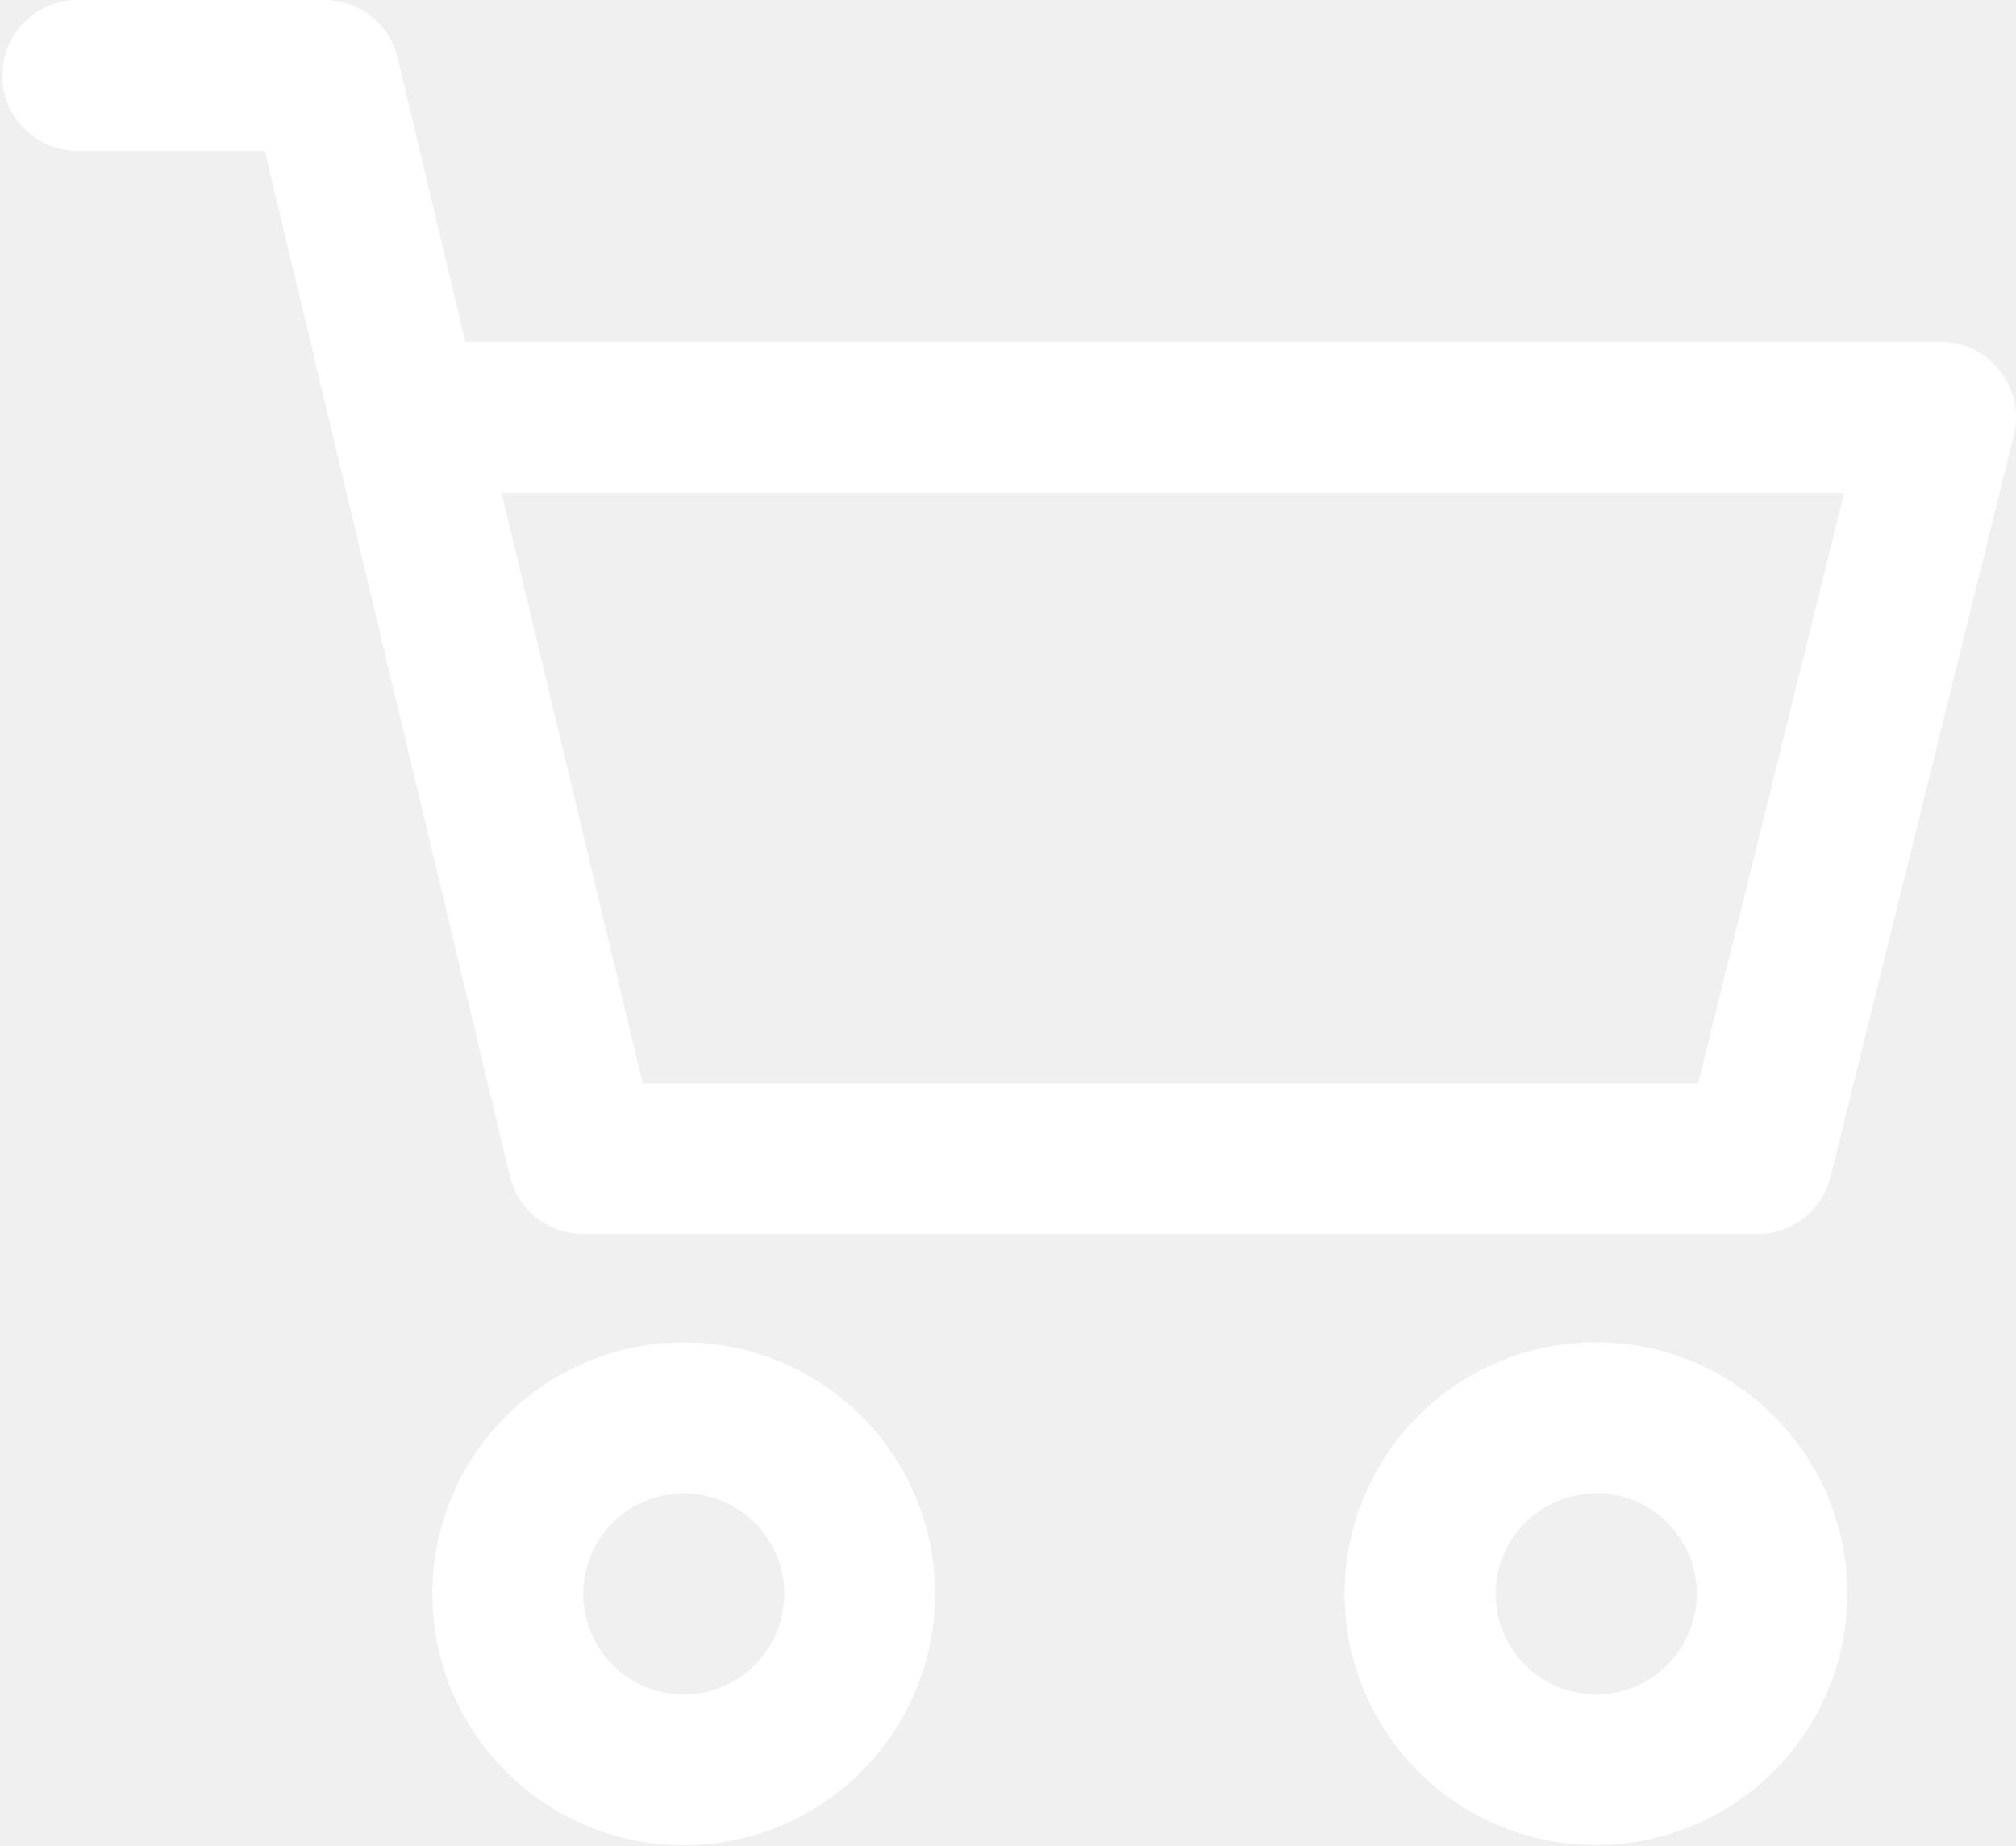
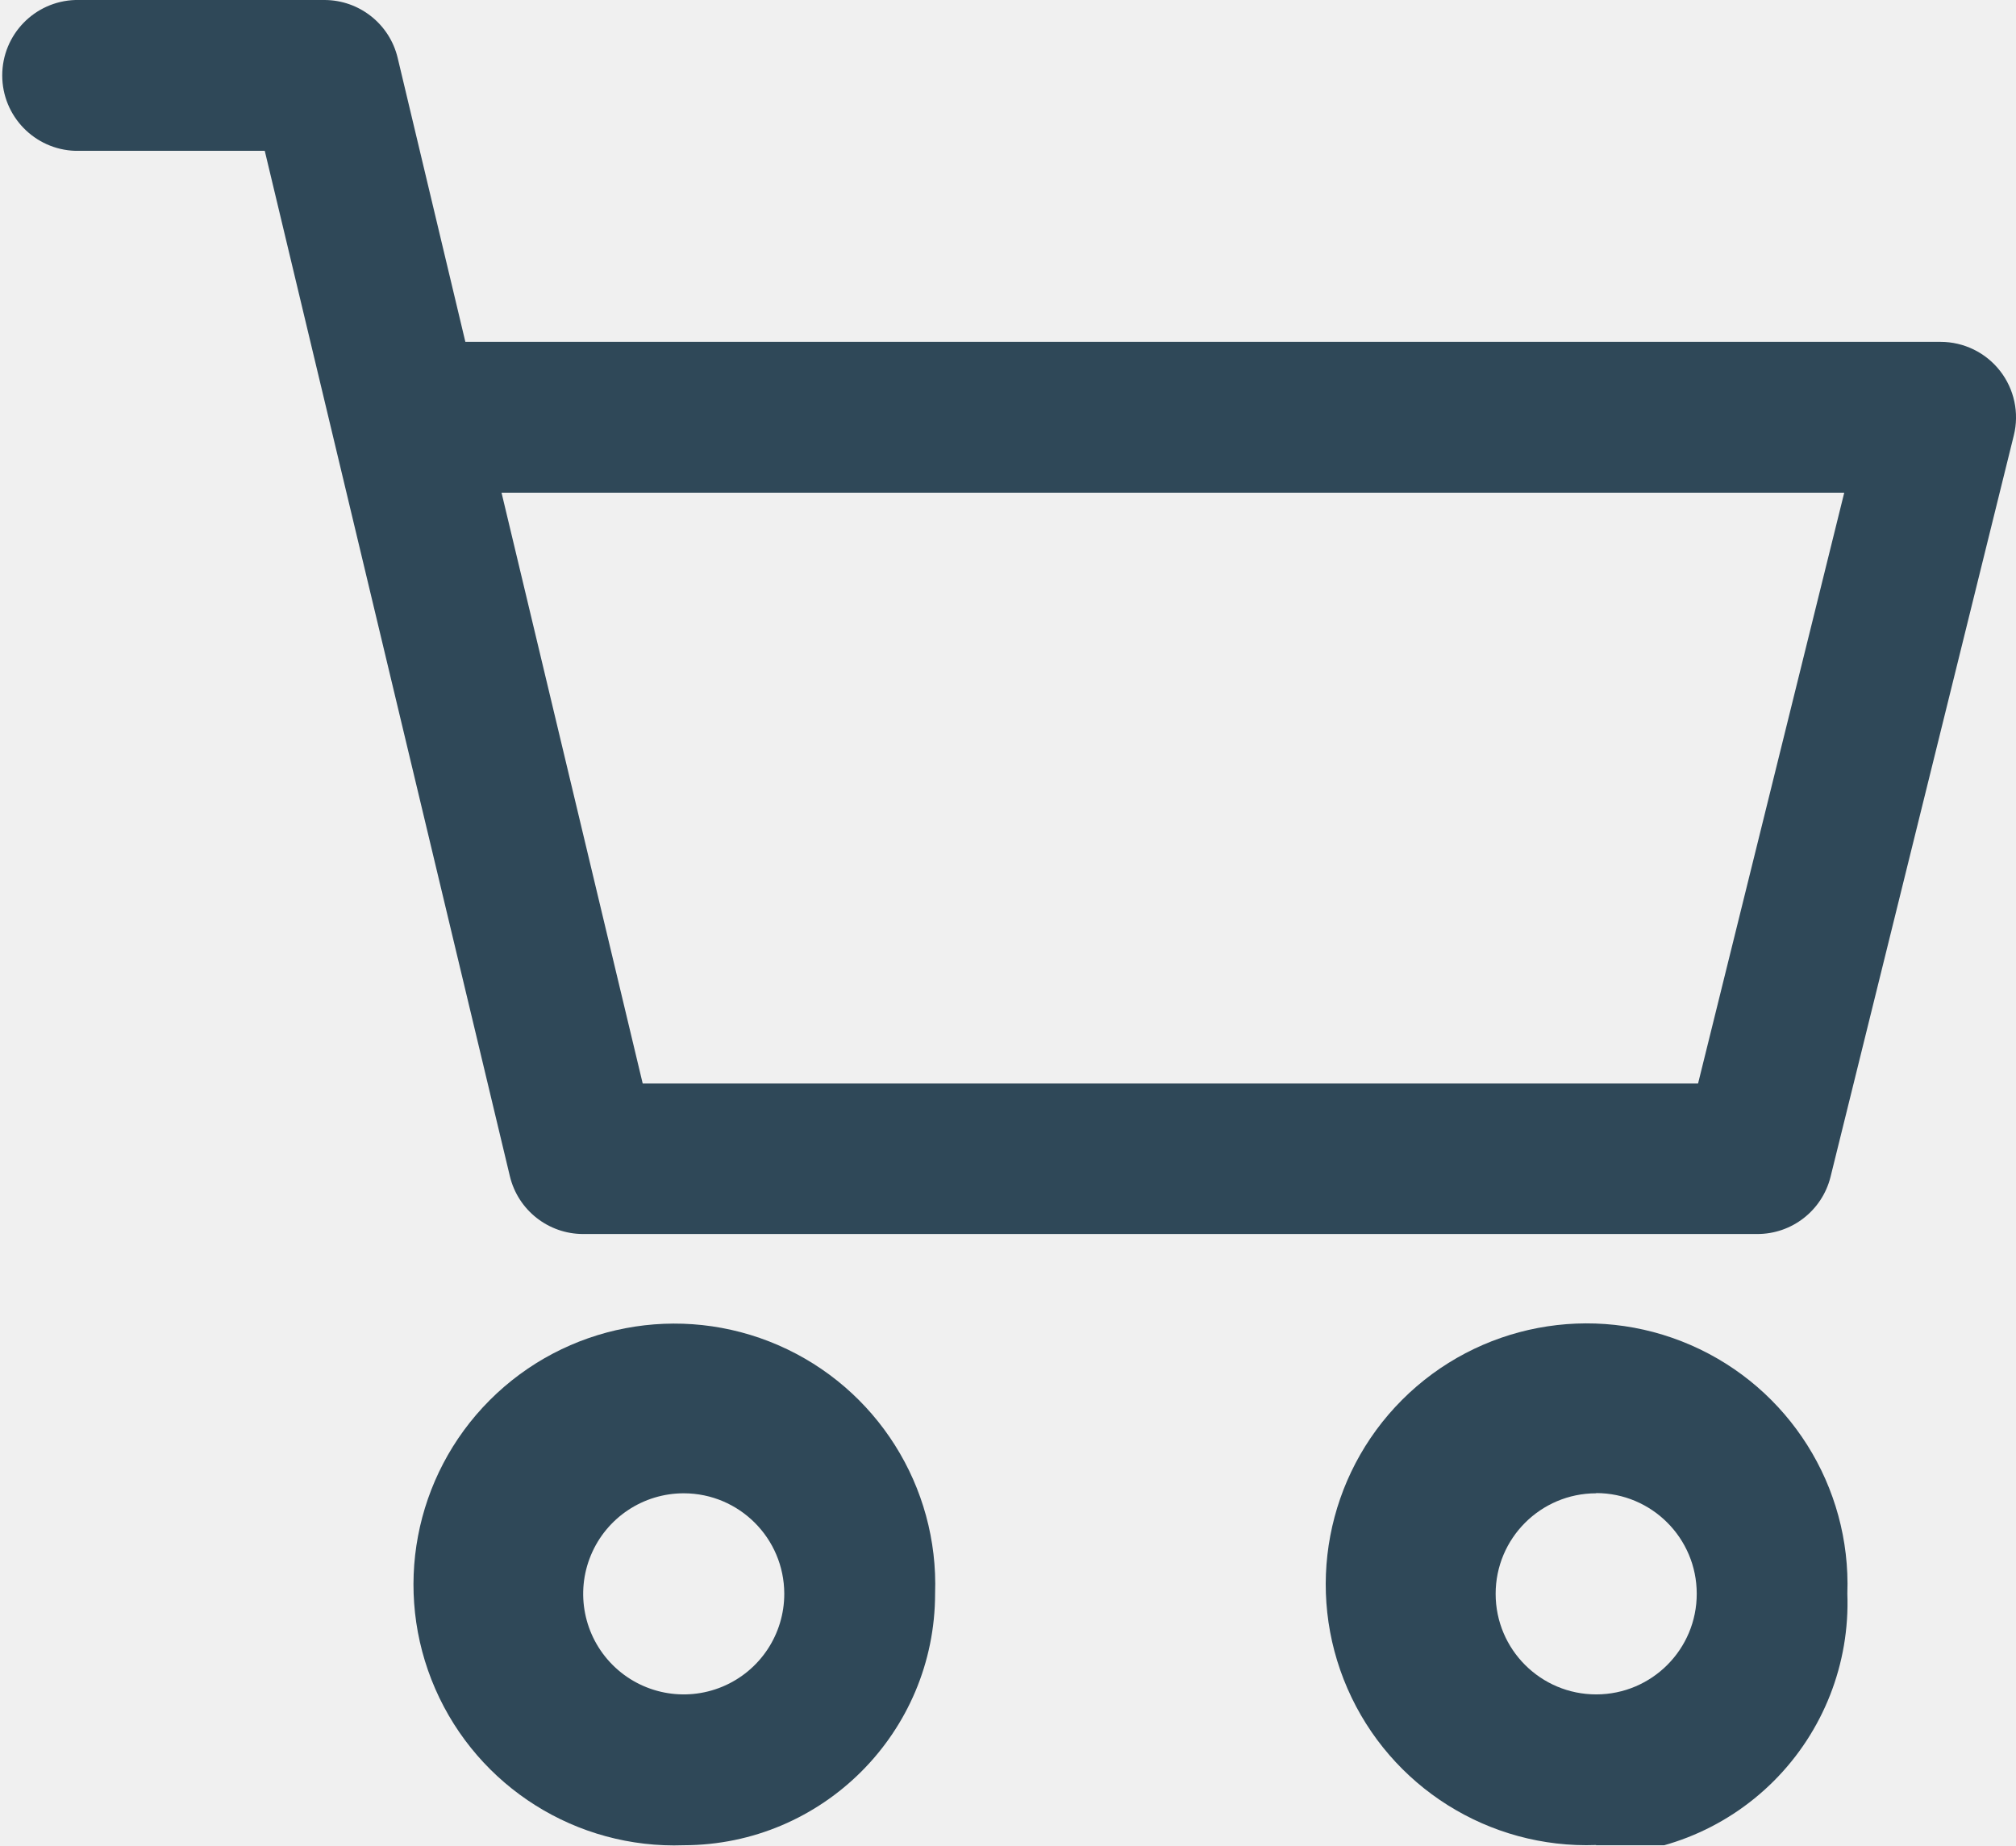
<svg xmlns="http://www.w3.org/2000/svg" id="Layer_1" data-name="Layer 1" viewBox="0 0 28.592 26.168">
  <defs>
-     <style>.cls-1{fill:none;}.cls-2{clip-path:url(#clip-path);}.cls-3{fill:#fff;}</style>
+     <style>.cls-1{fill:none;}.cls-2{clip-path:url(#clip-path);}.cls-3{fill:#2F4858;}</style>
    <clipPath id="clip-path" transform="translate(-0.5 -0.5)">
      <rect class="cls-1" x="0.5" y="0.5" width="28.592" height="26.168" />
    </clipPath>
  </defs>
  <g class="cls-2">
-     <path class="cls-3" d="M23.138,21.677A1.426,1.426,0,1,0,24.564,23.1a1.427,1.427,0,0,0-1.426-1.426m0,4.991A3.565,3.565,0,1,1,26.7,23.1a3.569,3.569,0,0,1-3.565,3.565" transform="translate(-0.5 -0.5)" />
+     <path class="cls-3" d="M23.138,21.677A1.426,1.426,0,1,0,24.564,23.1a1.427,1.427,0,0,0-1.426-1.426m0,4.991A3.700,3.700,0,1,1,26.7,23.1a3.569,3.569,0,0,1-3.700,3.700" transform="translate(-0.5 -0.5)" />
    <path class="cls-3" d="M9.615,15.865H24.583l2.073-8.378H7.613ZM25.42,18H8.771a1.069,1.069,0,0,1-1.04-.821L4.255,2.639H1.569A1.07,1.07,0,0,1,1.569.5H5.1a1.069,1.069,0,0,1,1.04.821L7.1,5.348H28.023a1.07,1.07,0,0,1,1.038,1.327l-2.6,10.517A1.069,1.069,0,0,1,25.42,18" transform="translate(-0.5 -0.5)" />
-     <path class="cls-3" d="M10.2,21.677A1.426,1.426,0,1,0,11.623,23.1,1.427,1.427,0,0,0,10.2,21.677m0,4.991A3.565,3.565,0,1,1,13.762,23.1,3.569,3.569,0,0,1,10.2,26.668" transform="translate(-0.5 -0.5)" />
+     <path class="cls-3" d="M10.2,21.677A1.426,1.426,0,1,0,11.623,23.1,1.427,1.427,0,0,0,10.2,21.677m0,4.991A3.700,3.700,0,1,1,13.762,23.1,3.569,3.569,0,0,1,10.2,26.668" transform="translate(-0.5 -0.5)" />
  </g>
</svg>
